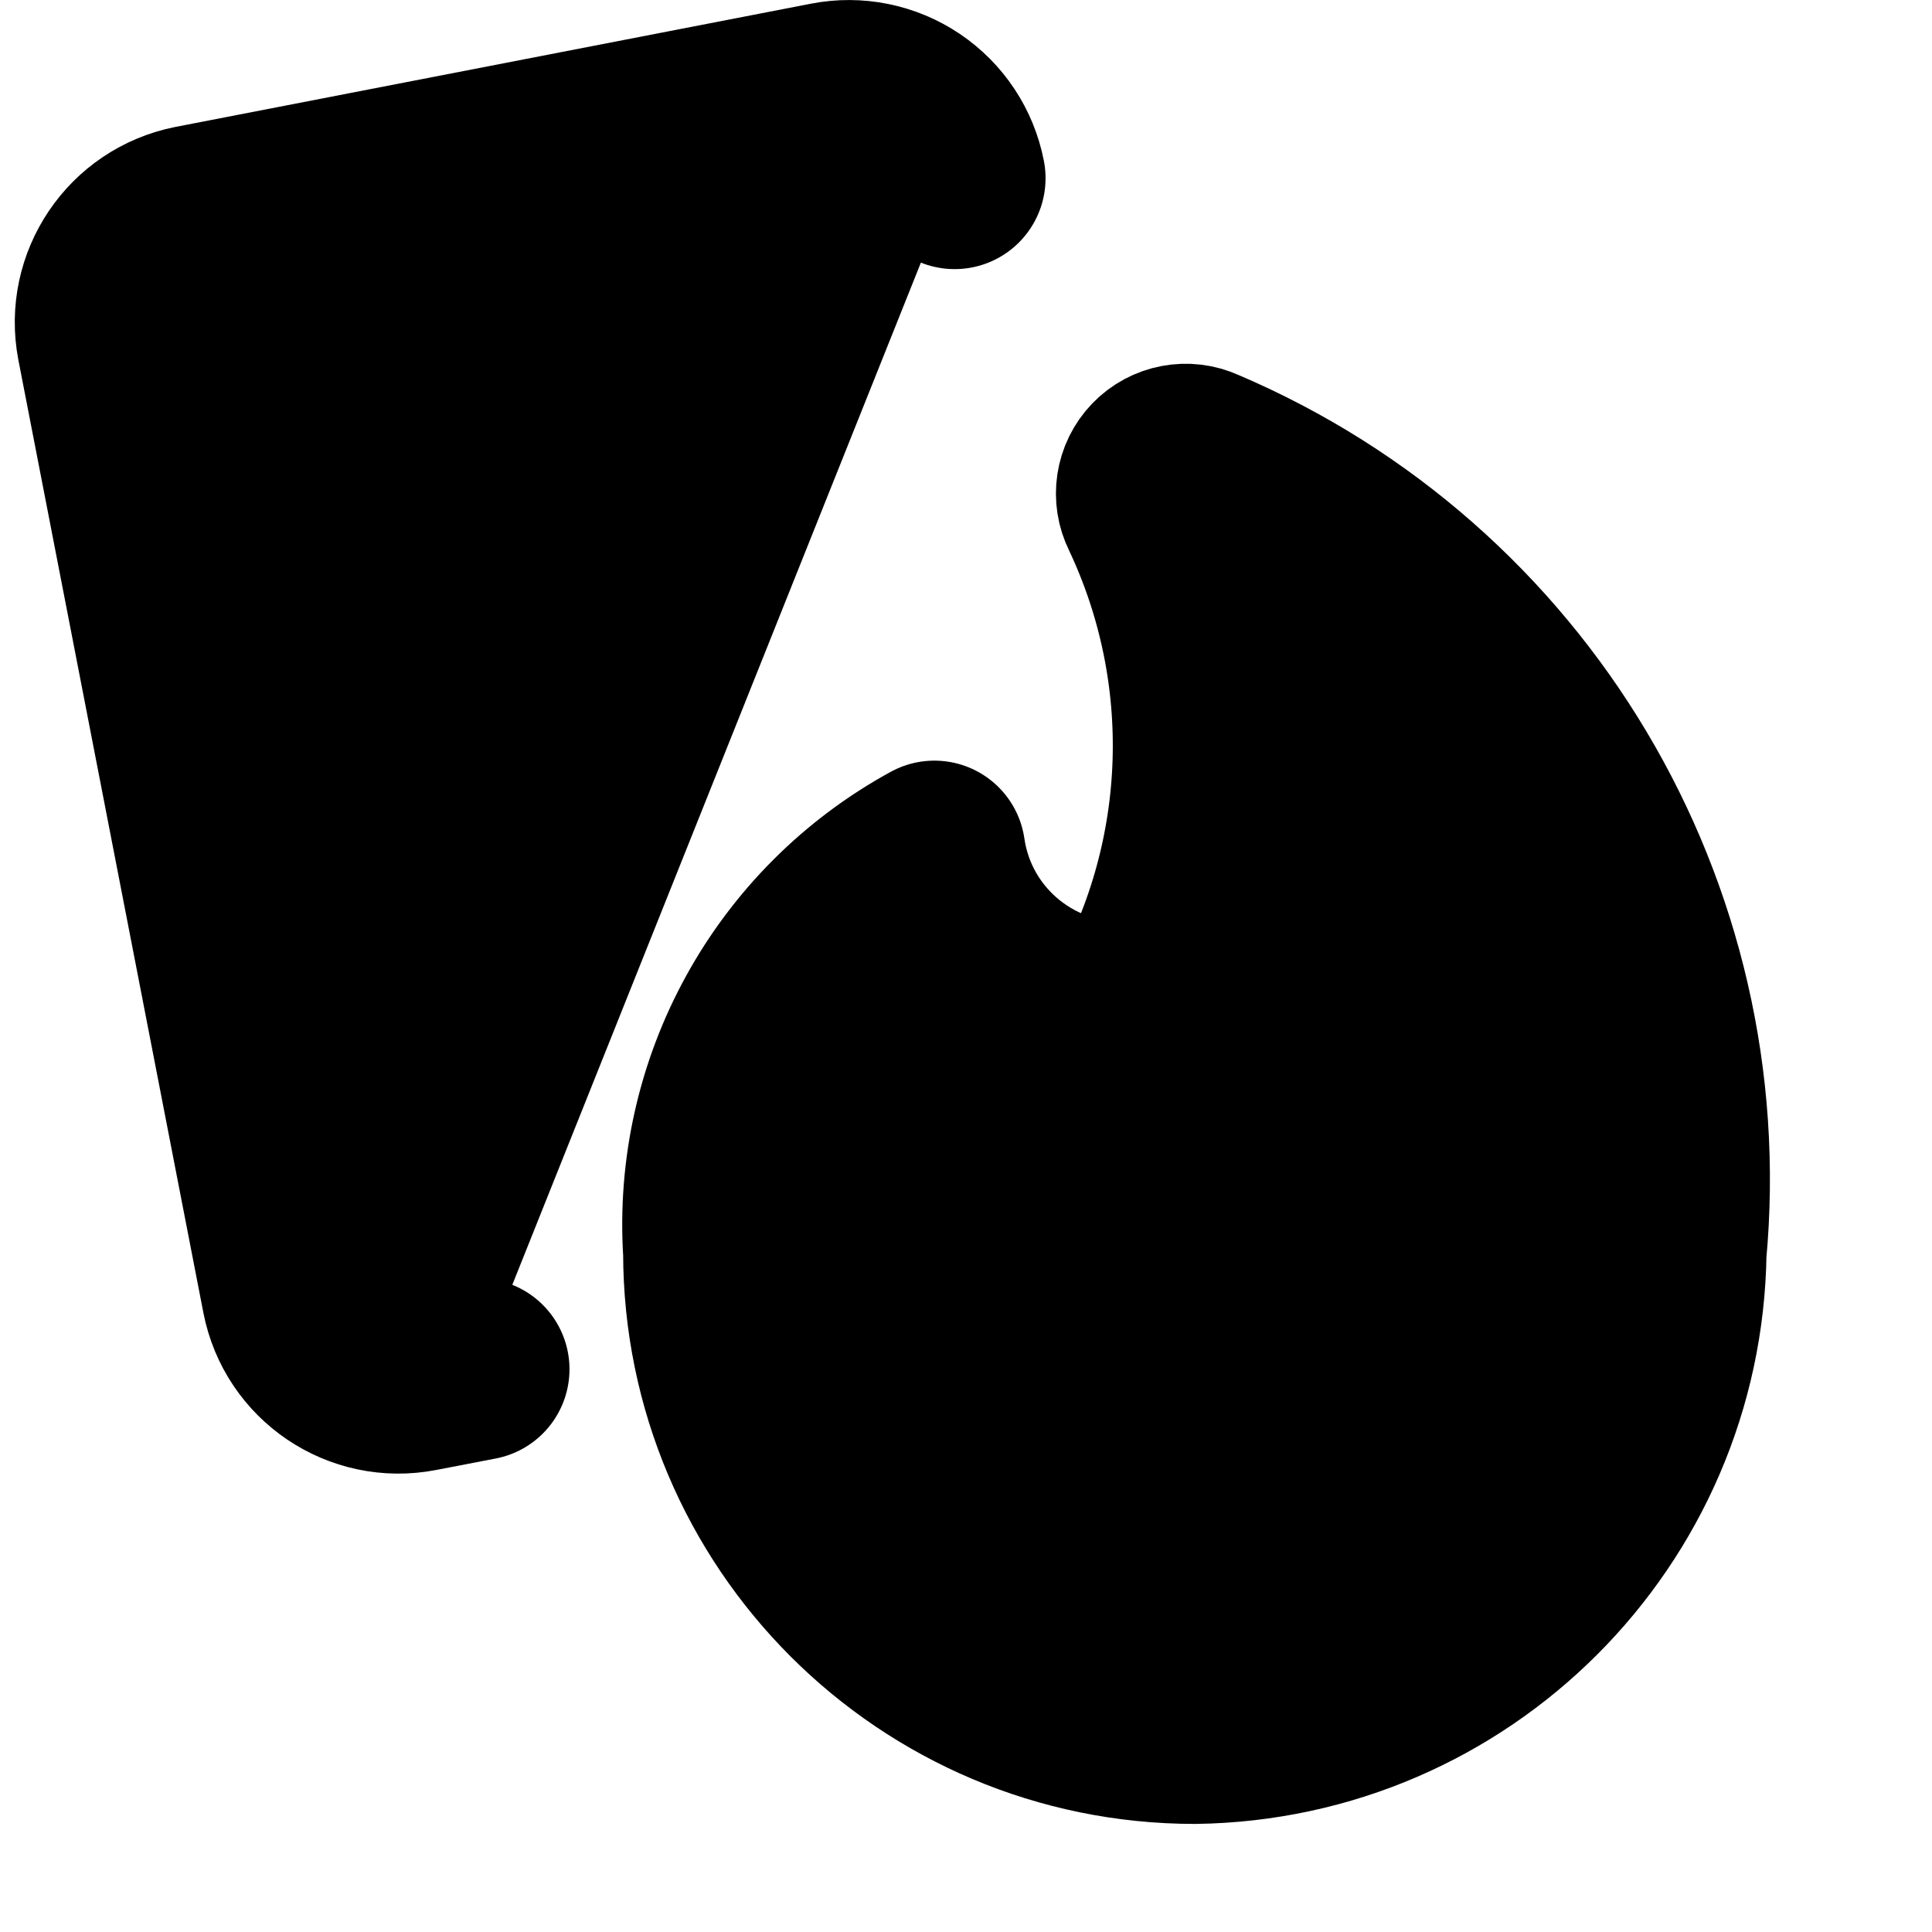
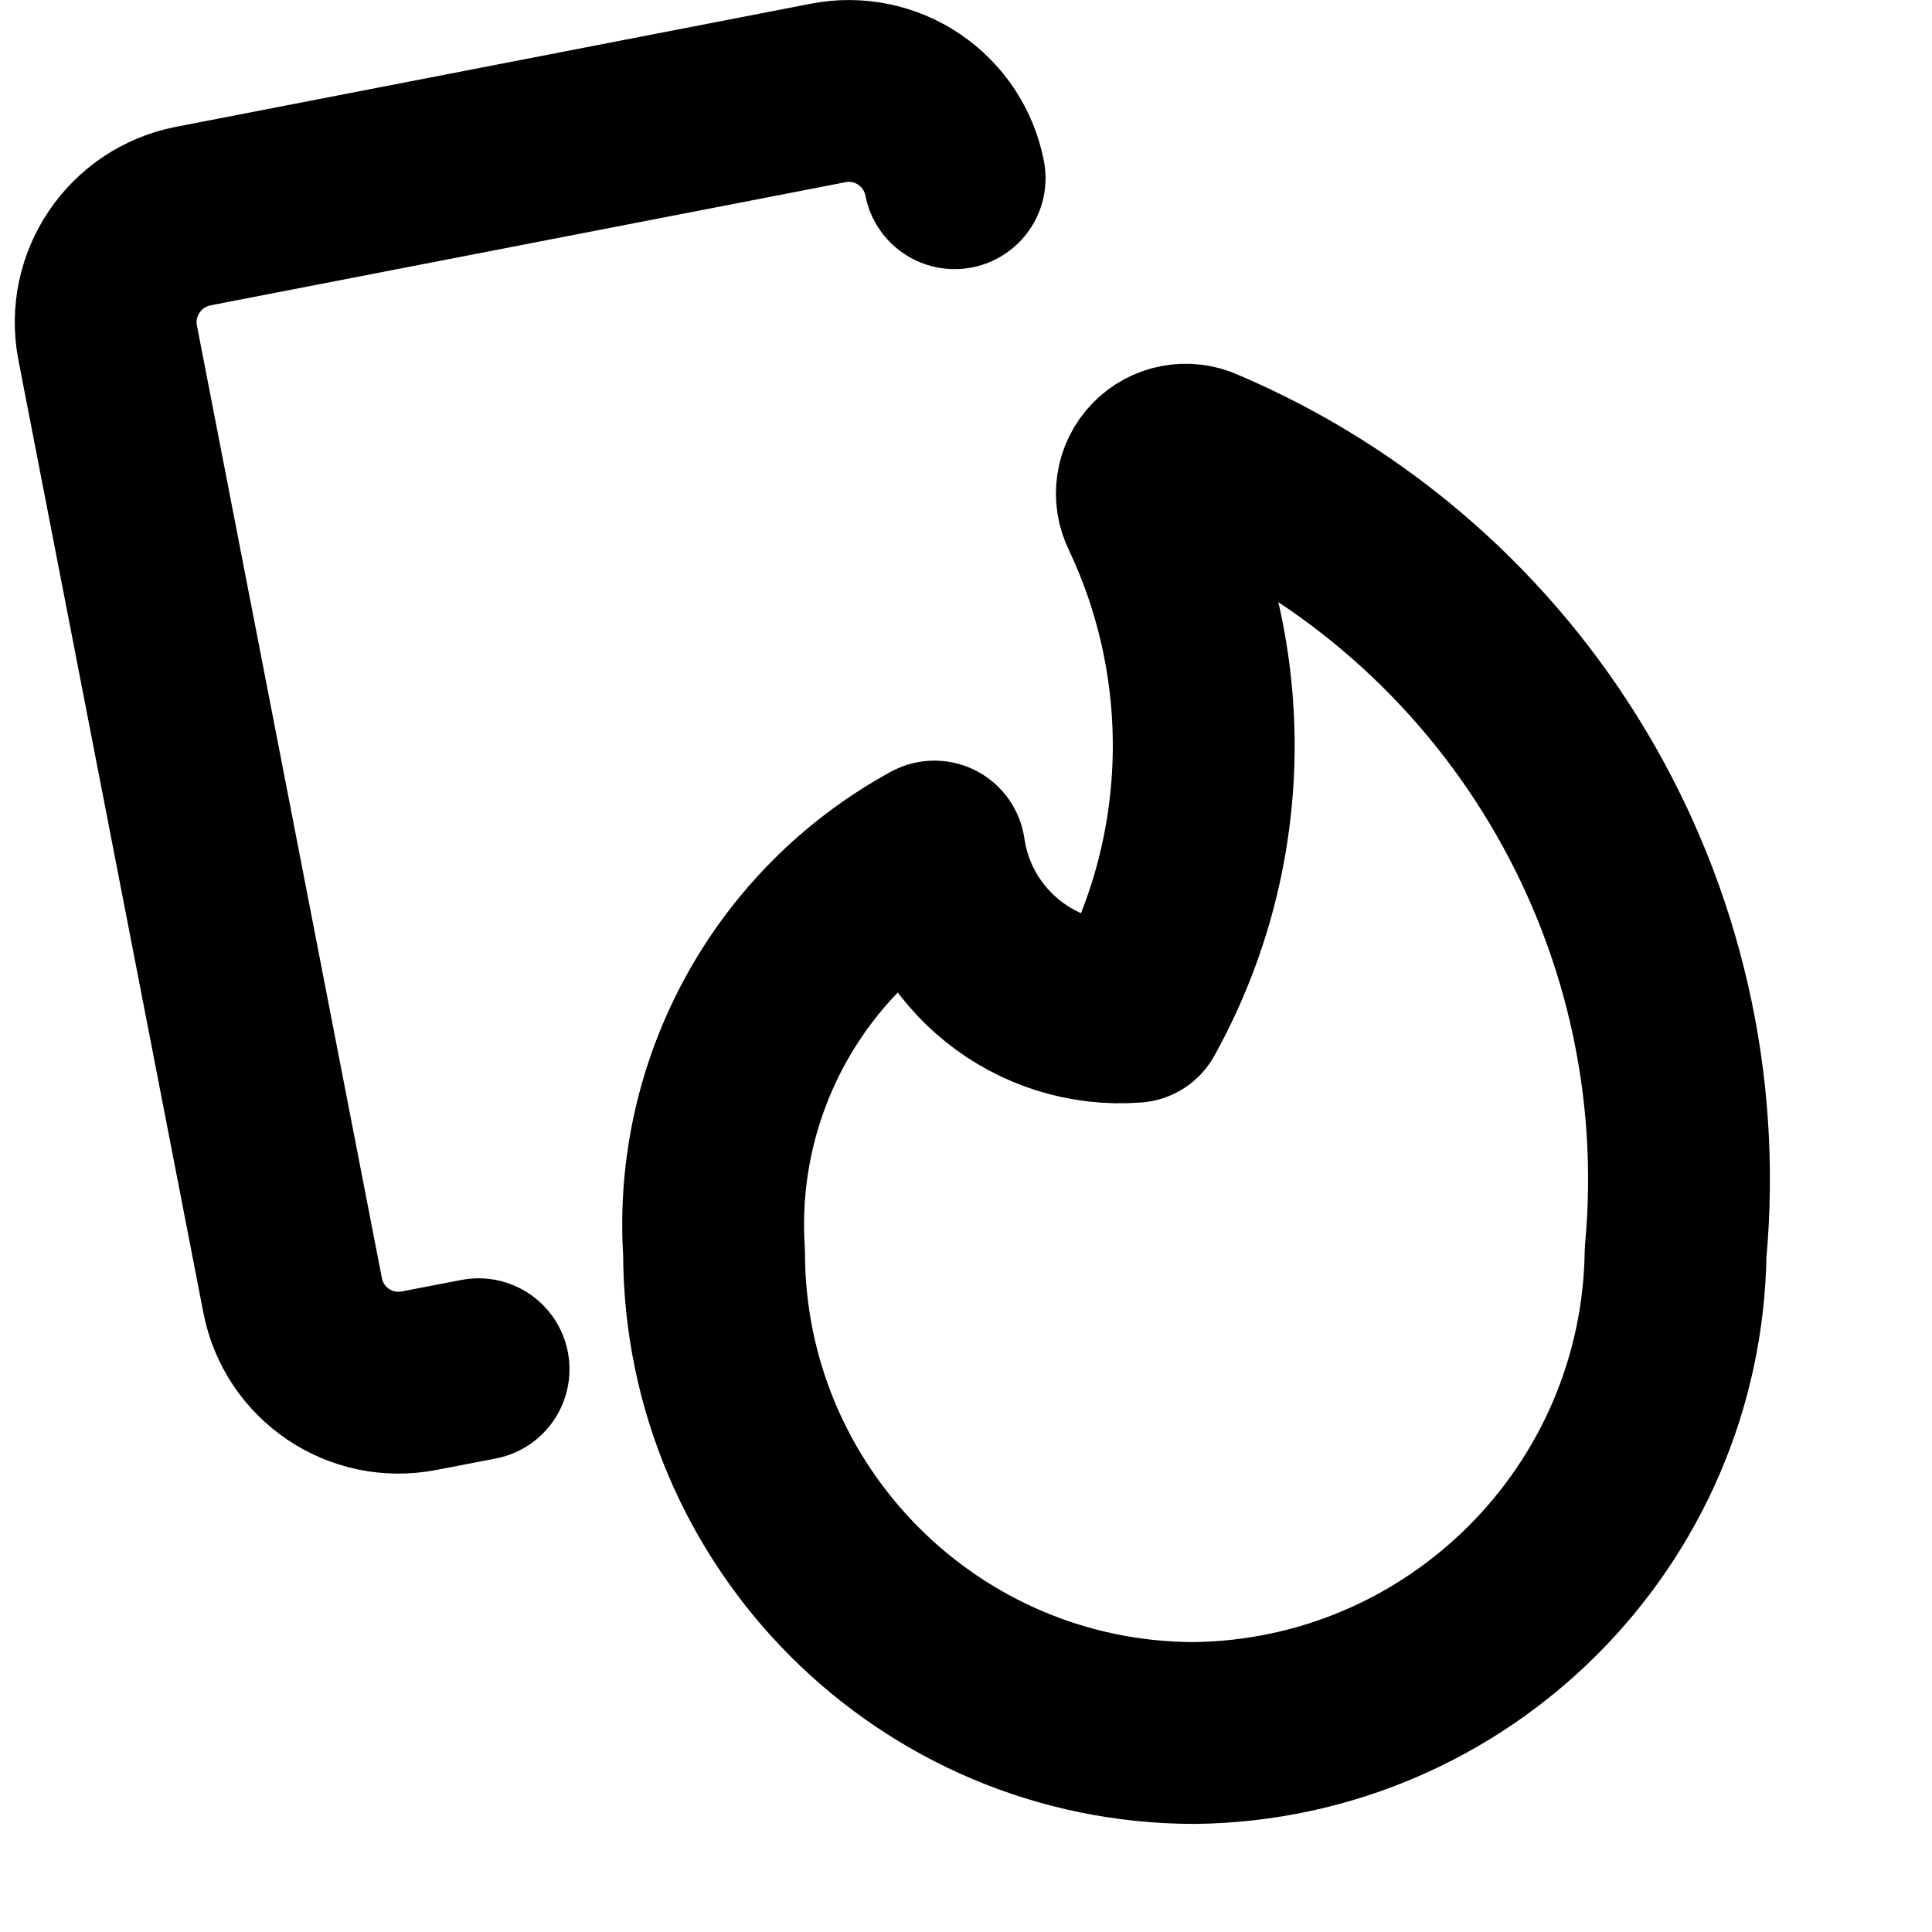
<svg xmlns="http://www.w3.org/2000/svg" viewBox="0 0 17 17">
-   <path d="M8.4 1.568a.948.948 0 0 0-1.113-.75l-5.59 1.084a.953.953 0 0 0-.75 1.113l1.628 8.384c.1.514.597.85 1.112.75l.524-.101" stroke="currentColor" stroke-width="1.6" stroke-linecap="round" stroke-linejoin="round" />
-   <path fill-rule="evenodd" clip-rule="evenodd" d="M10.576 4.032a.342.342 0 0 0-.448.465 4.824 4.824 0 0 1-.143 4.406 1.652 1.652 0 0 1-1.763-1.41 3.741 3.741 0 0 0-1.939 3.526 4.231 4.231 0 0 0 4.231 4.23 4.289 4.289 0 0 0 4.23-4.23 6.897 6.897 0 0 0-4.168-6.987Z" stroke="currentColor" stroke-width="1.6" stroke-linecap="round" stroke-linejoin="round" />
+   <path d="M8.4 1.568a.948.948 0 0 0-1.113-.75l-5.59 1.084a.953.953 0 0 0-.75 1.113l1.628 8.384c.1.514.597.85 1.112.75l.524-.101" stroke="currentColor" fill="none" stroke-width="1.6" stroke-linecap="round" stroke-linejoin="round" />
+   <path fill="none" fill-rule="evenodd" clip-rule="evenodd" d="M10.576 4.032a.342.342 0 0 0-.448.465 4.824 4.824 0 0 1-.143 4.406 1.652 1.652 0 0 1-1.763-1.41 3.741 3.741 0 0 0-1.939 3.526 4.231 4.231 0 0 0 4.231 4.23 4.289 4.289 0 0 0 4.23-4.23 6.897 6.897 0 0 0-4.168-6.987Z" stroke="currentColor" stroke-width="1.6" stroke-linecap="round" stroke-linejoin="round" />
</svg>
